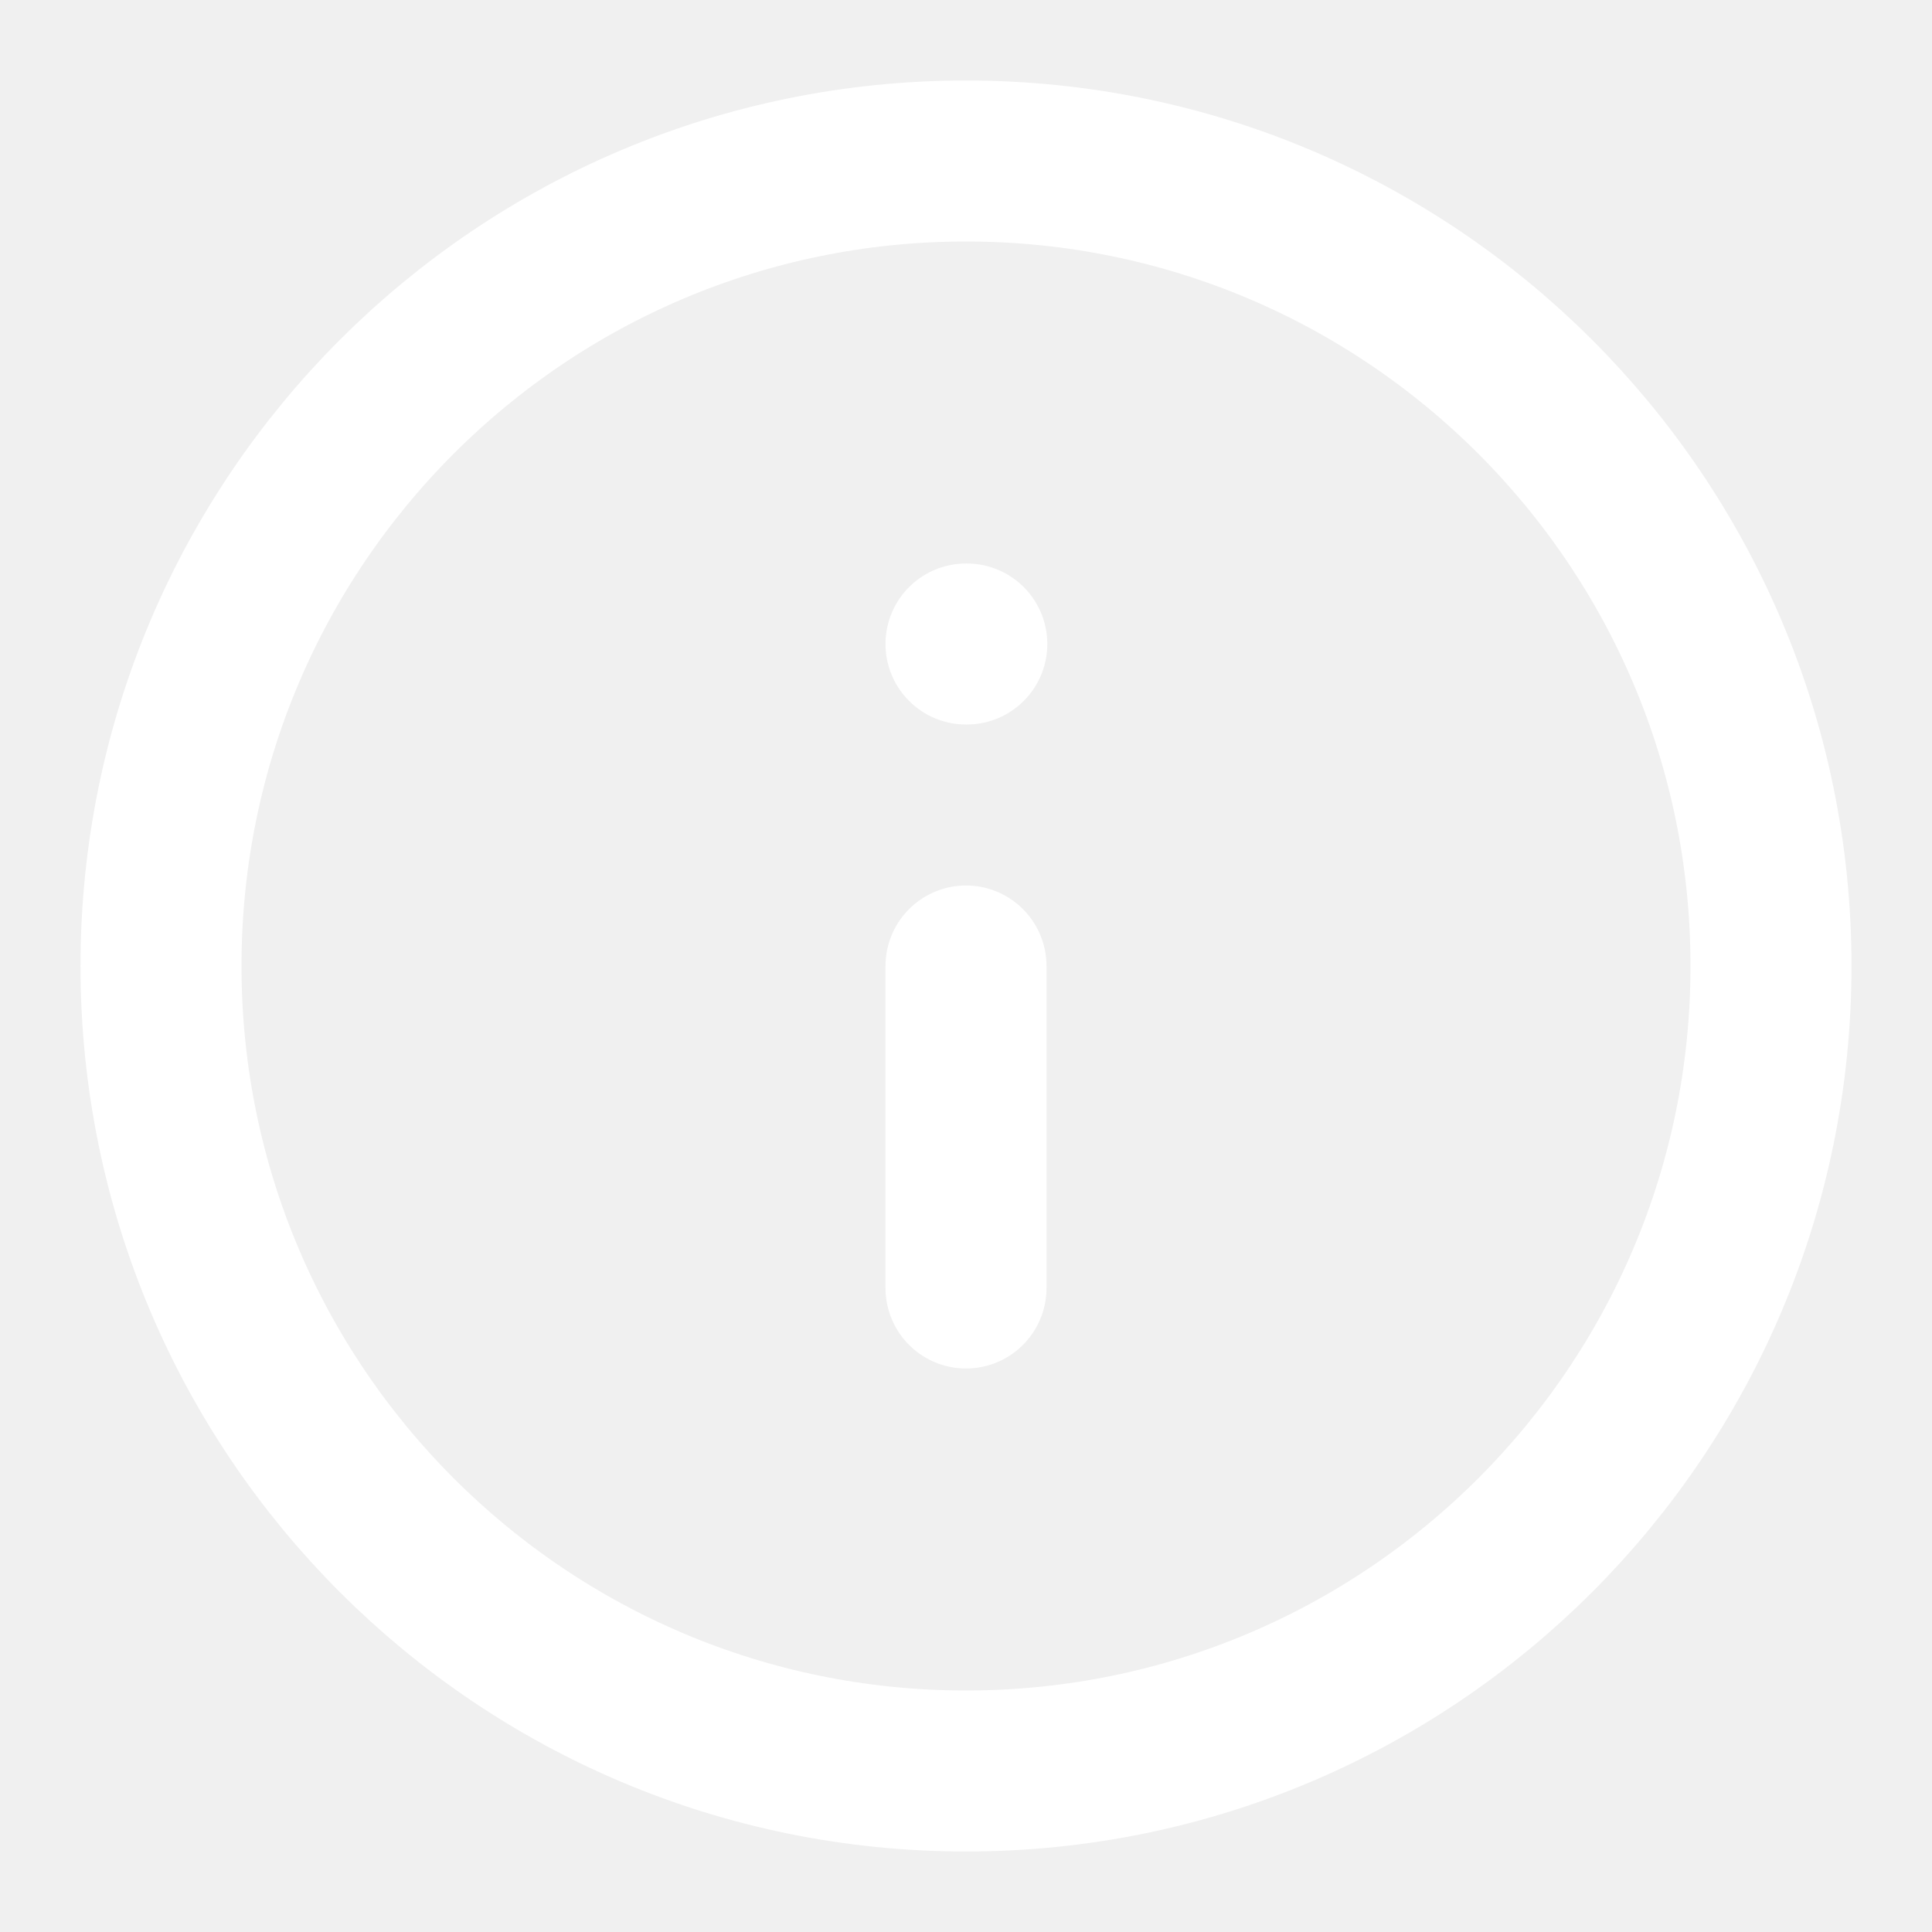
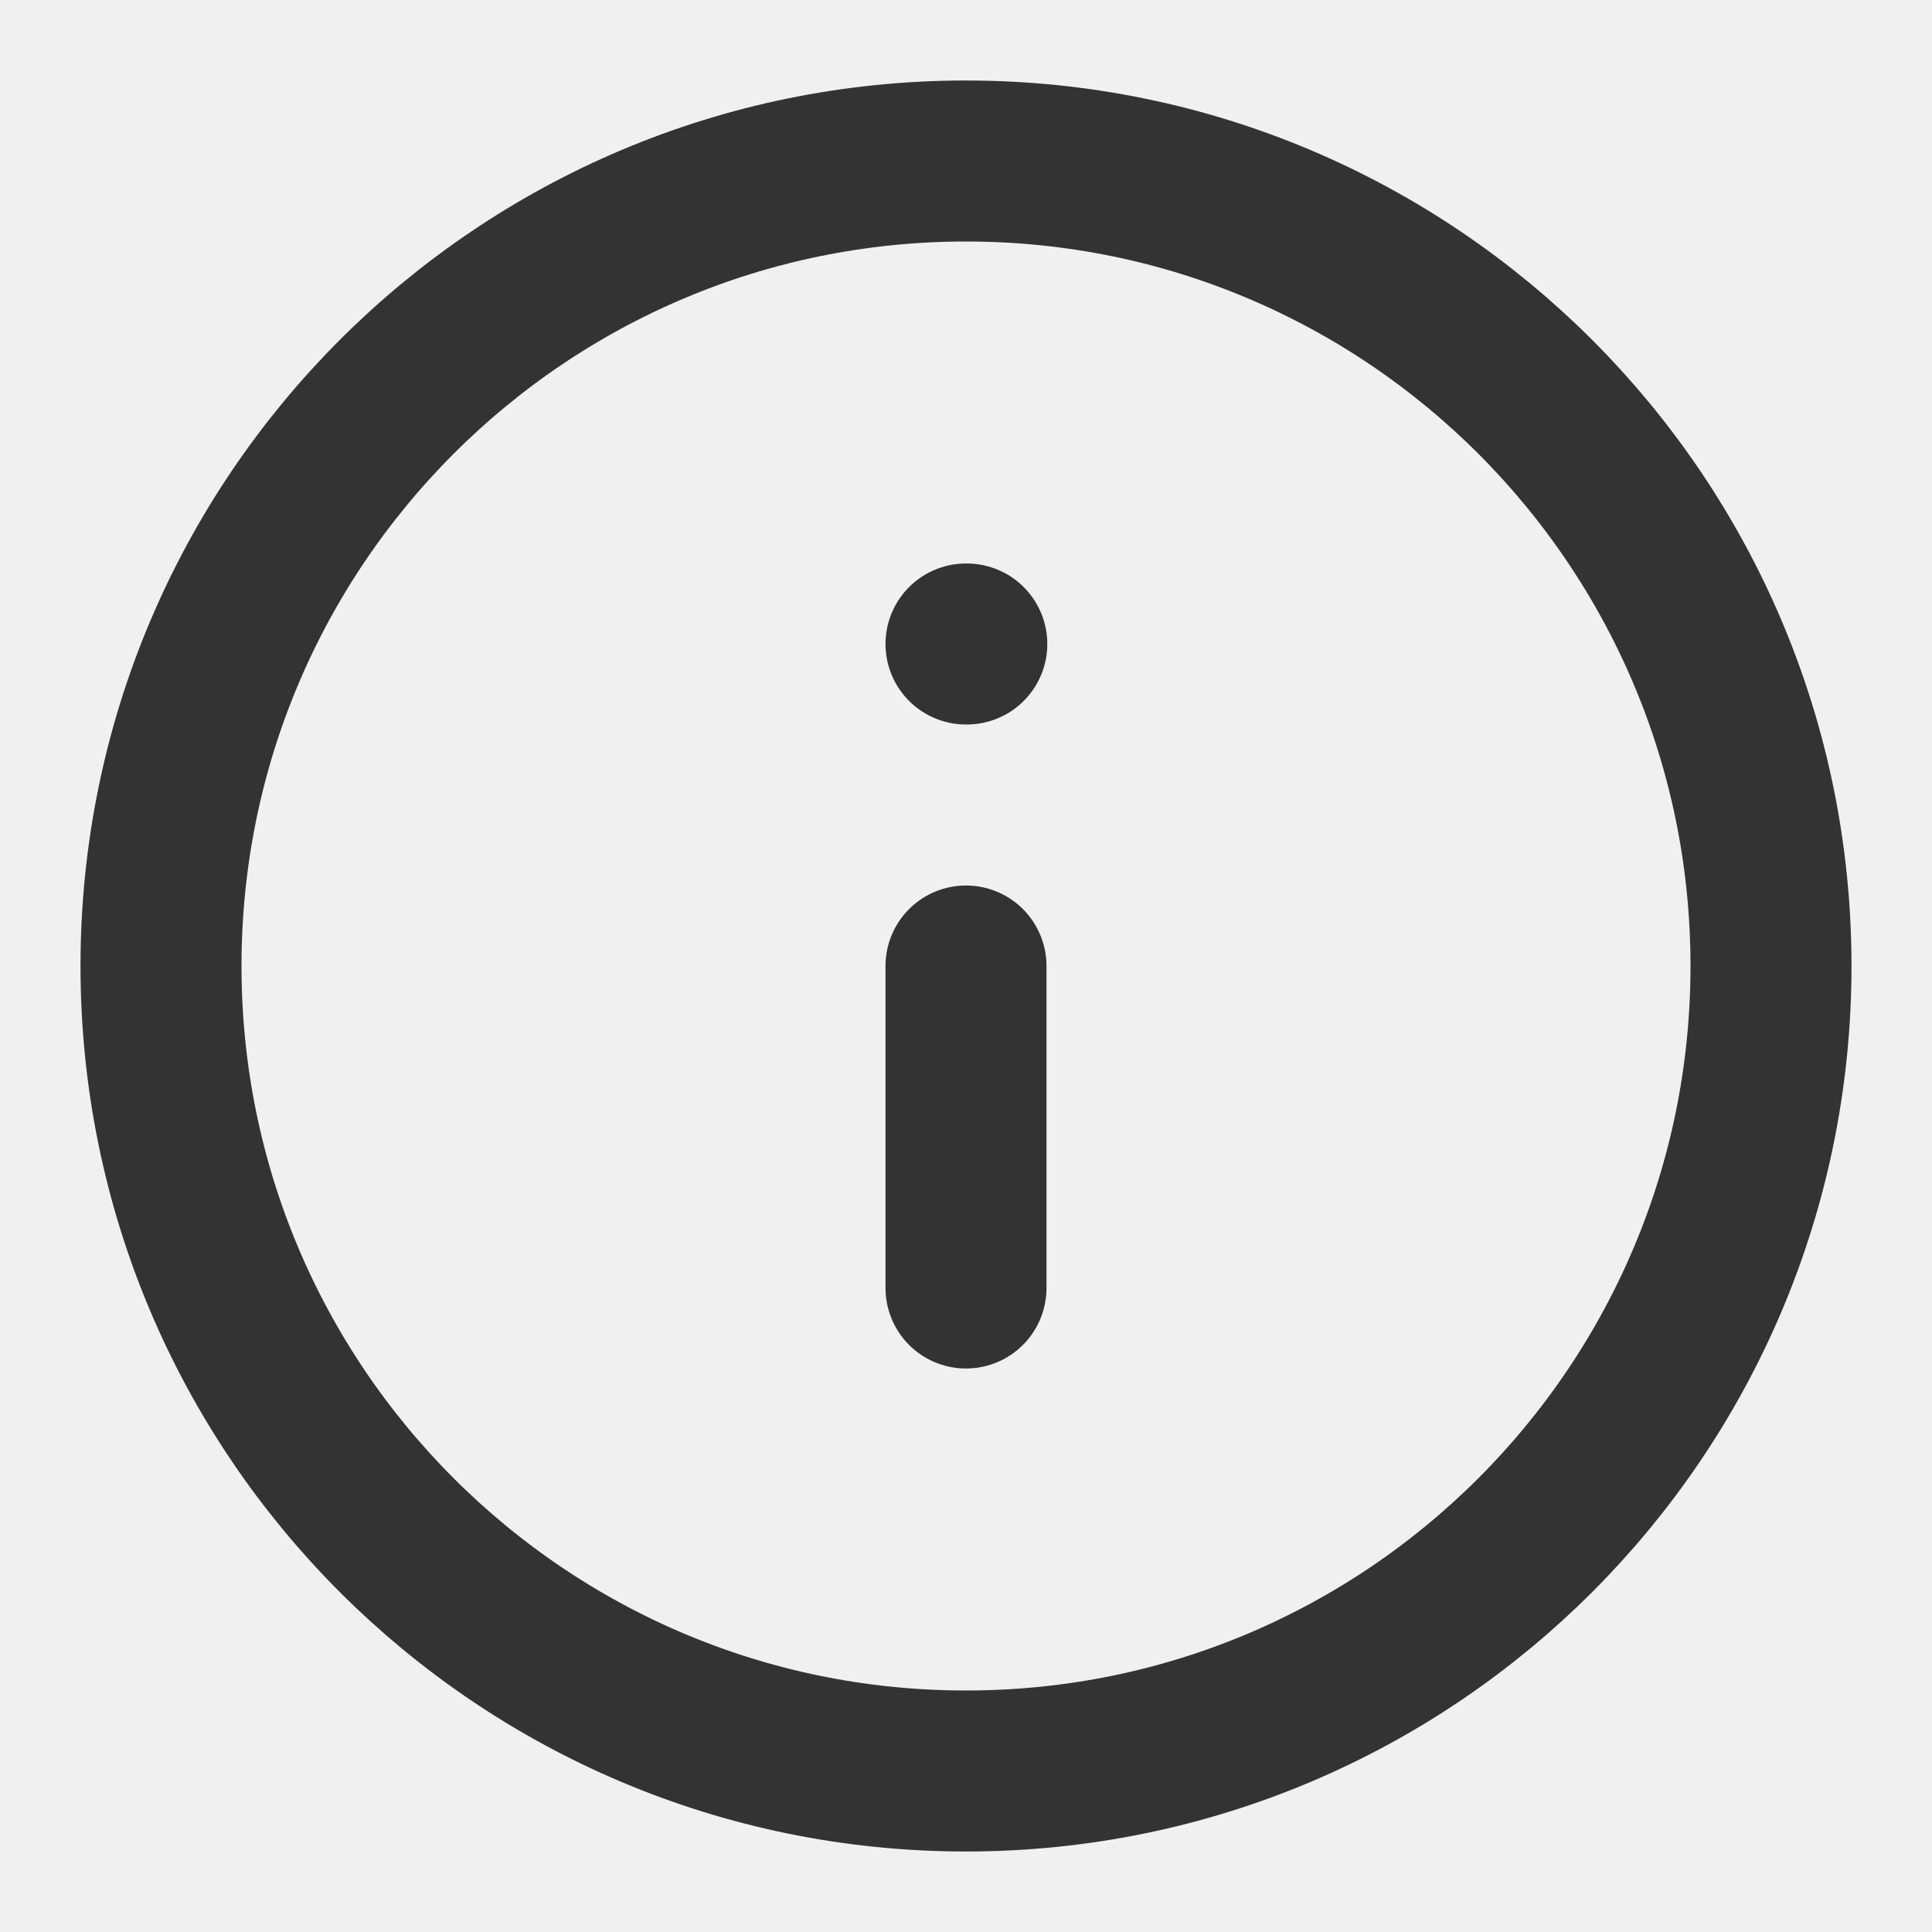
- <svg xmlns="http://www.w3.org/2000/svg" width="24" height="24" viewBox="0 0 24 24" fill="none" stroke="#FFFFFF" stroke-width="2" stroke-linecap="round" stroke-linejoin="round" class="feather feather-info">
+ <svg xmlns="http://www.w3.org/2000/svg" width="24" height="24" viewBox="0 0 24 24" fill="none" stroke="#333333" stroke-width="2" stroke-linecap="round" stroke-linejoin="round" class="feather feather-info">
  <circle cx="12" cy="12" r="10" />
  <line x1="12" y1="16" x2="12" y2="12" />
  <line x1="12" y1="8" x2="12.01" y2="8" />
</svg>
